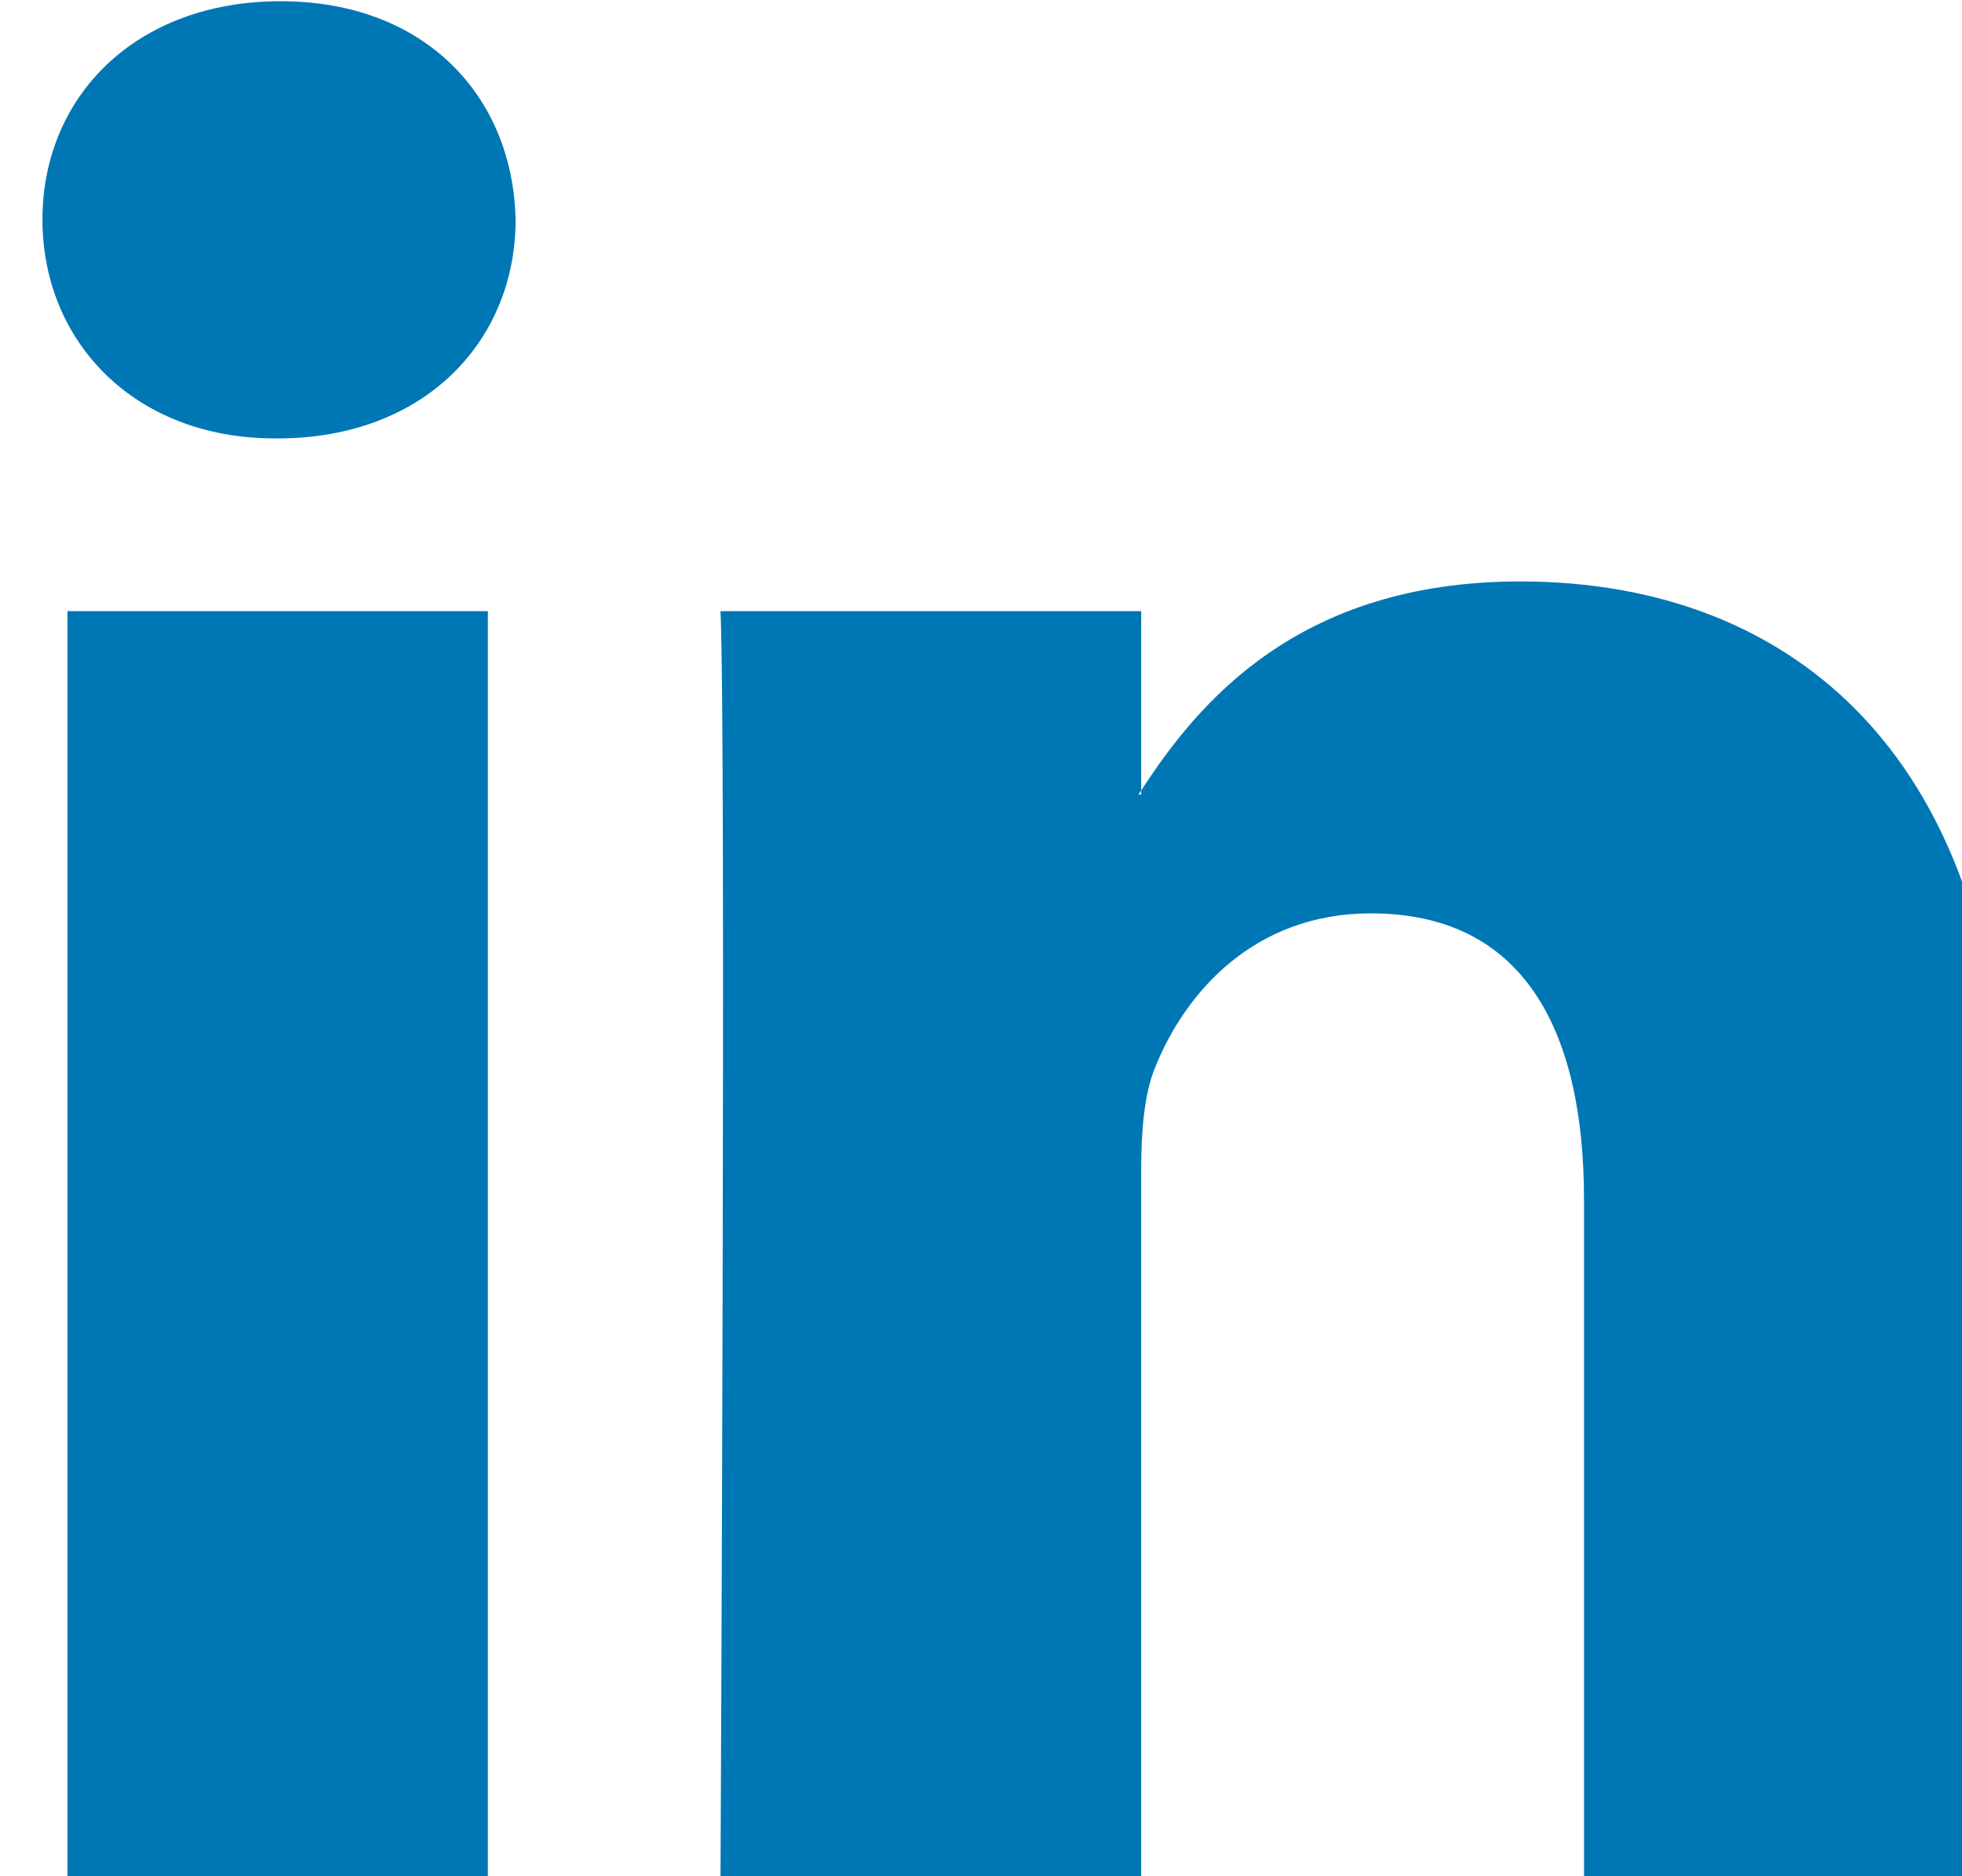
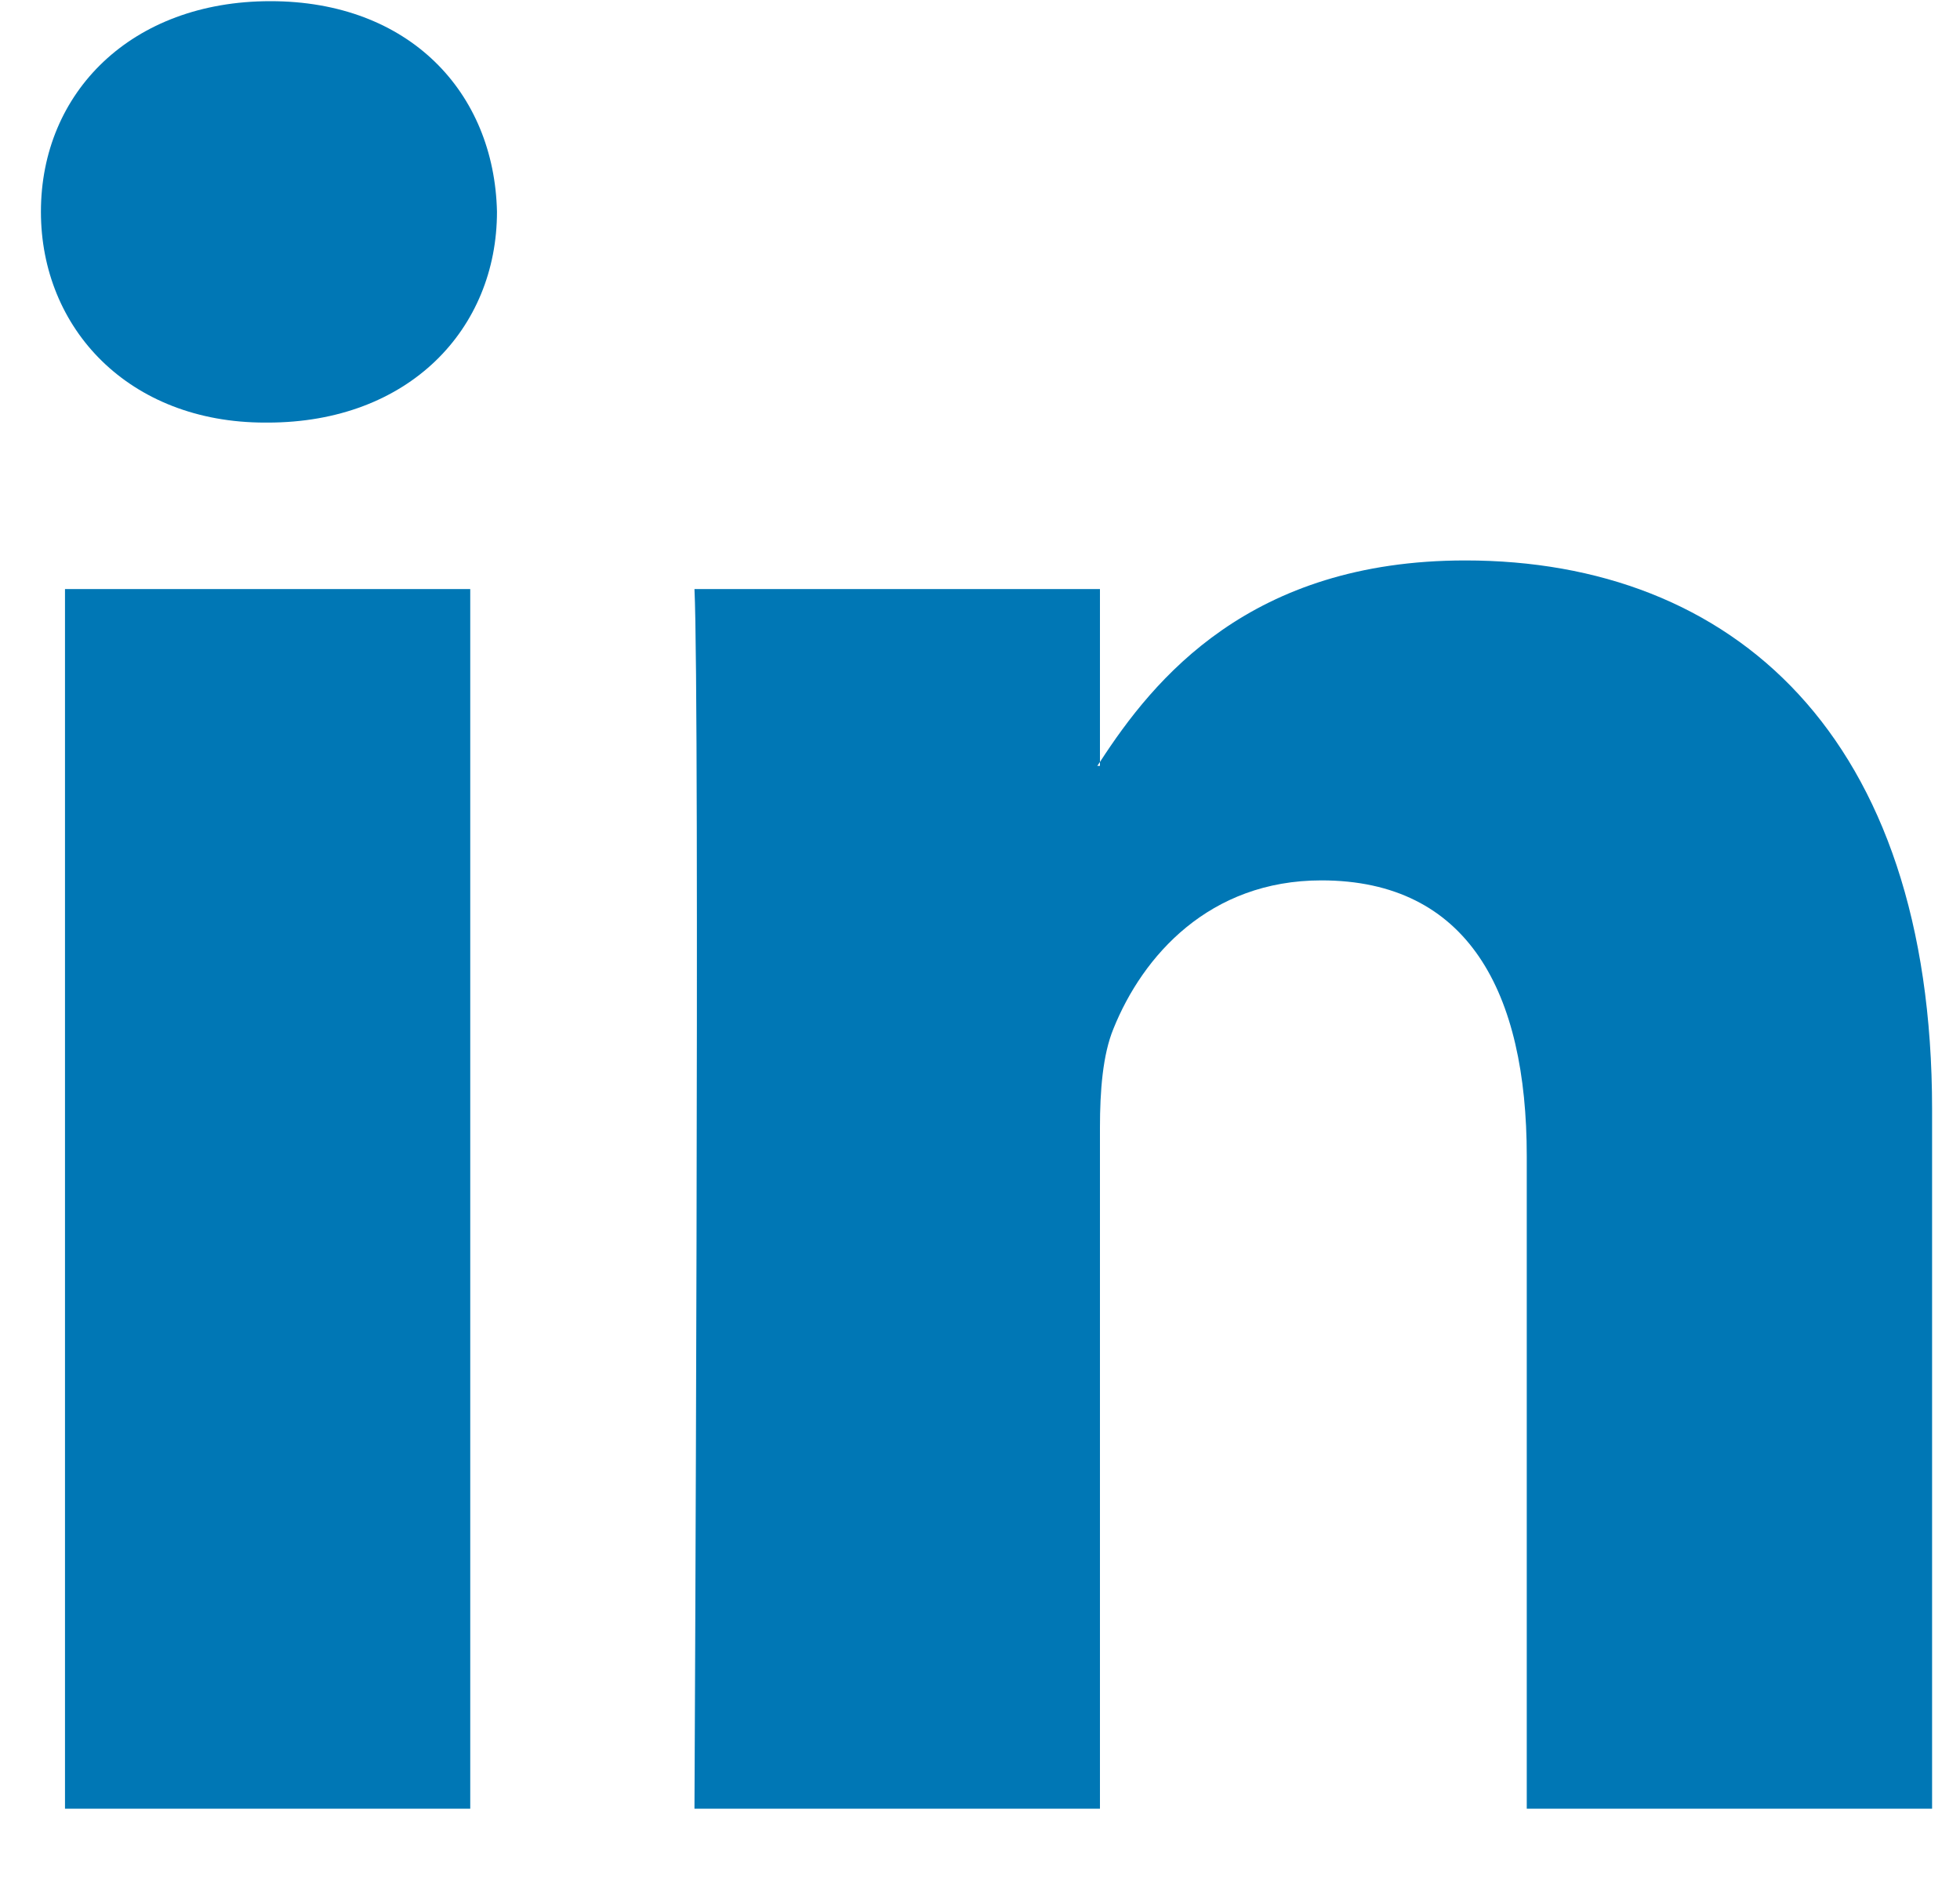
- <svg xmlns="http://www.w3.org/2000/svg" class="icon linkedin-icon" viewbox="0 0 25 24">
+ <svg xmlns="http://www.w3.org/2000/svg" class="icon linkedin-icon" viewBox="0 0 25 24">
  <path d="M24.644 14.147v8.918h-5.17v-8.32c0-2.091-.748-3.518-2.62-3.518-1.428 0-2.278.962-2.652 1.892-.137.332-.172.795-.172 1.26v8.686H8.858s.07-14.093 0-15.553h5.172v2.205l-.034.05h.034v-.05c.687-1.059 1.914-2.57 4.66-2.57 3.403 0 5.954 2.223 5.954 7zM3.448.015C1.68.015.522 1.175.522 2.7c0 1.493 1.124 2.689 2.858 2.689h.034c1.804 0 2.925-1.195 2.925-2.689C6.305 1.175 5.218.015 3.45.015zm-2.62 23.05h5.17V7.512H.829v15.553z" fill="#0077B5" fill-rule="nonzero" />
</svg>
